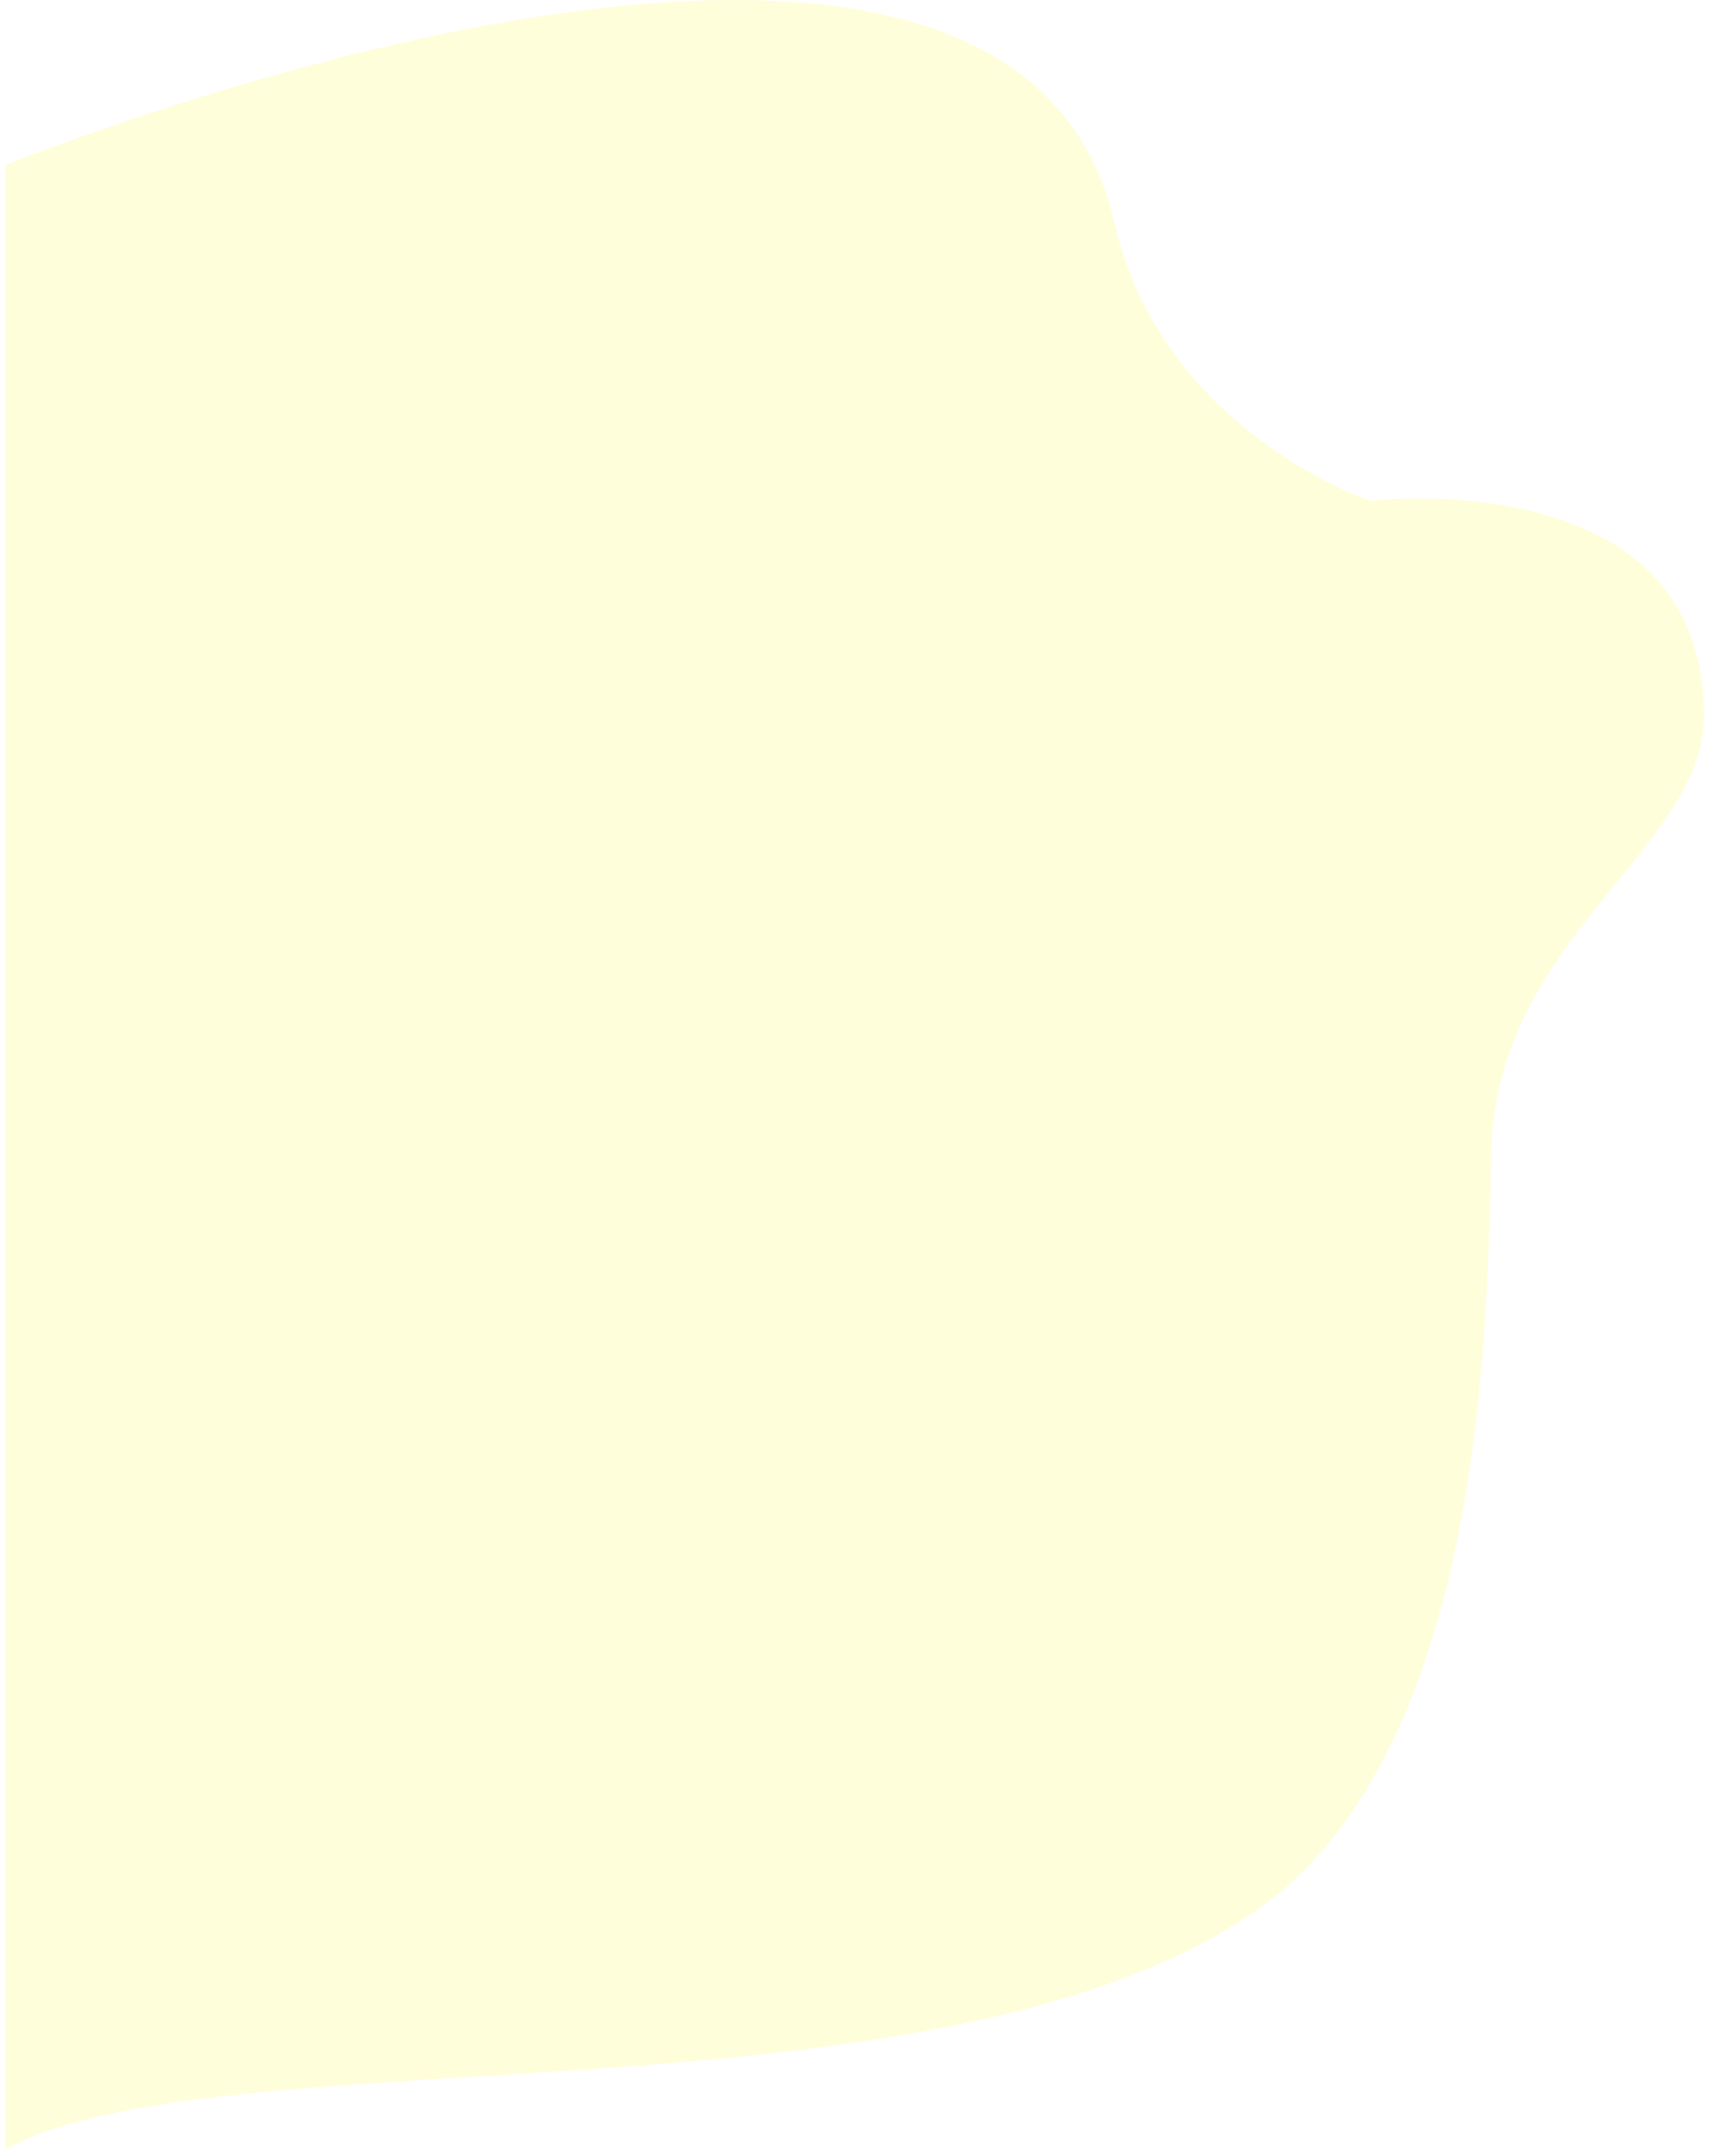
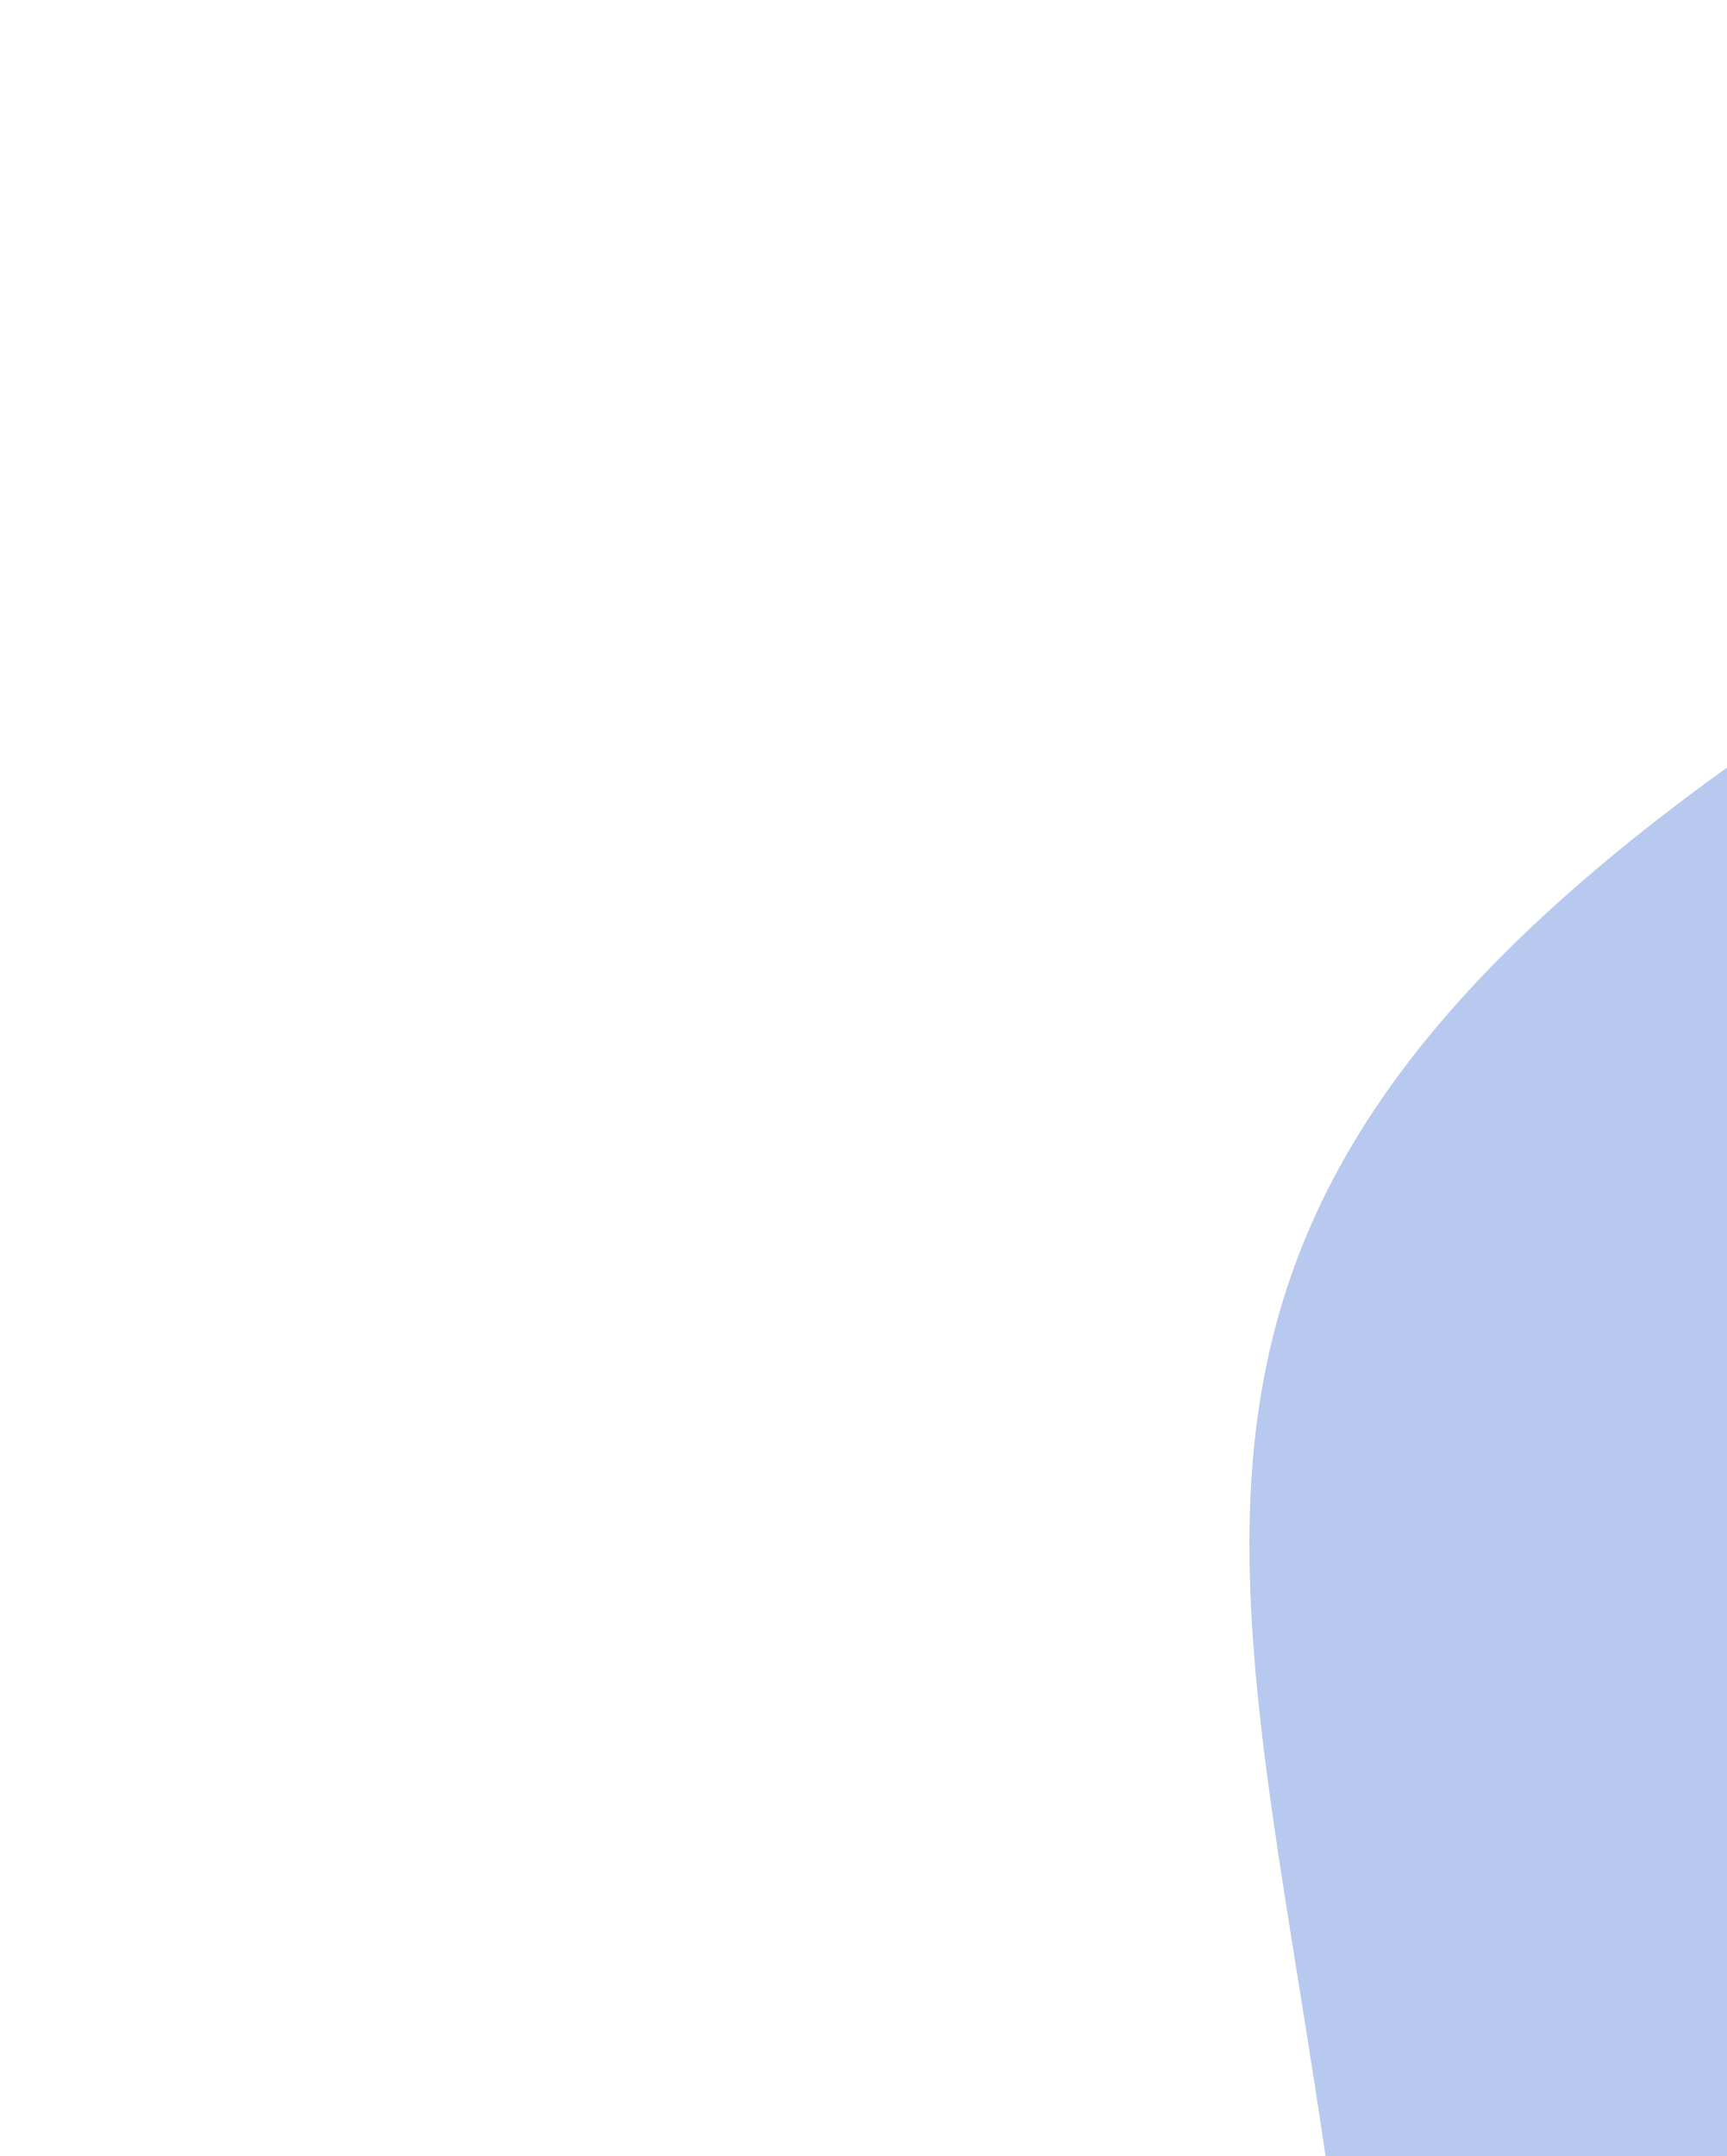
- <svg xmlns="http://www.w3.org/2000/svg" width="784.284" height="979.887" viewBox="0 0 784.284 979.887">
+ <svg xmlns="http://www.w3.org/2000/svg" width="400.771" height="500.312">
  <defs>
-     <style>.a{fill:rgba(255, 253, 208,0.8);}</style>
+     <style>.a{fill:rgba(165,188,234,0.8);}</style>
  </defs>
-   <path class="a" d="M-.129,85.266s455.506-185.4,504.094,26.485c21.718,94.71,116.4,126.12,116.4,126.12s151.362-18.433,151.362,97.6c0,57.667-85.854,97.307-95.833,185.075-4.382,38.541,9.83,279.743-110.208,359.7C420.339,978.754,96.08,934.011-.129,987.022h0Z" transform="translate(2.557 -10.188)" />
+   <path class="a" d="M-.774,190.542C162.759,72.419,455.377-100.134,503.965,111.751c21.718,94.71-49.672,110.741,17.268,166.671S732.145,295.967,732.145,412c0,57.667-77.9,188.175-87.88,275.943-4.382,38.541,30.4,190.714-89.638,270.671-145.347,98.508-311.406,44.121-490.37-29.879s-133.138-166.972-149.4-351.52S-164.308,308.666-.774,190.542Z" transform="translate(400.626 -11.698)" />
</svg>
